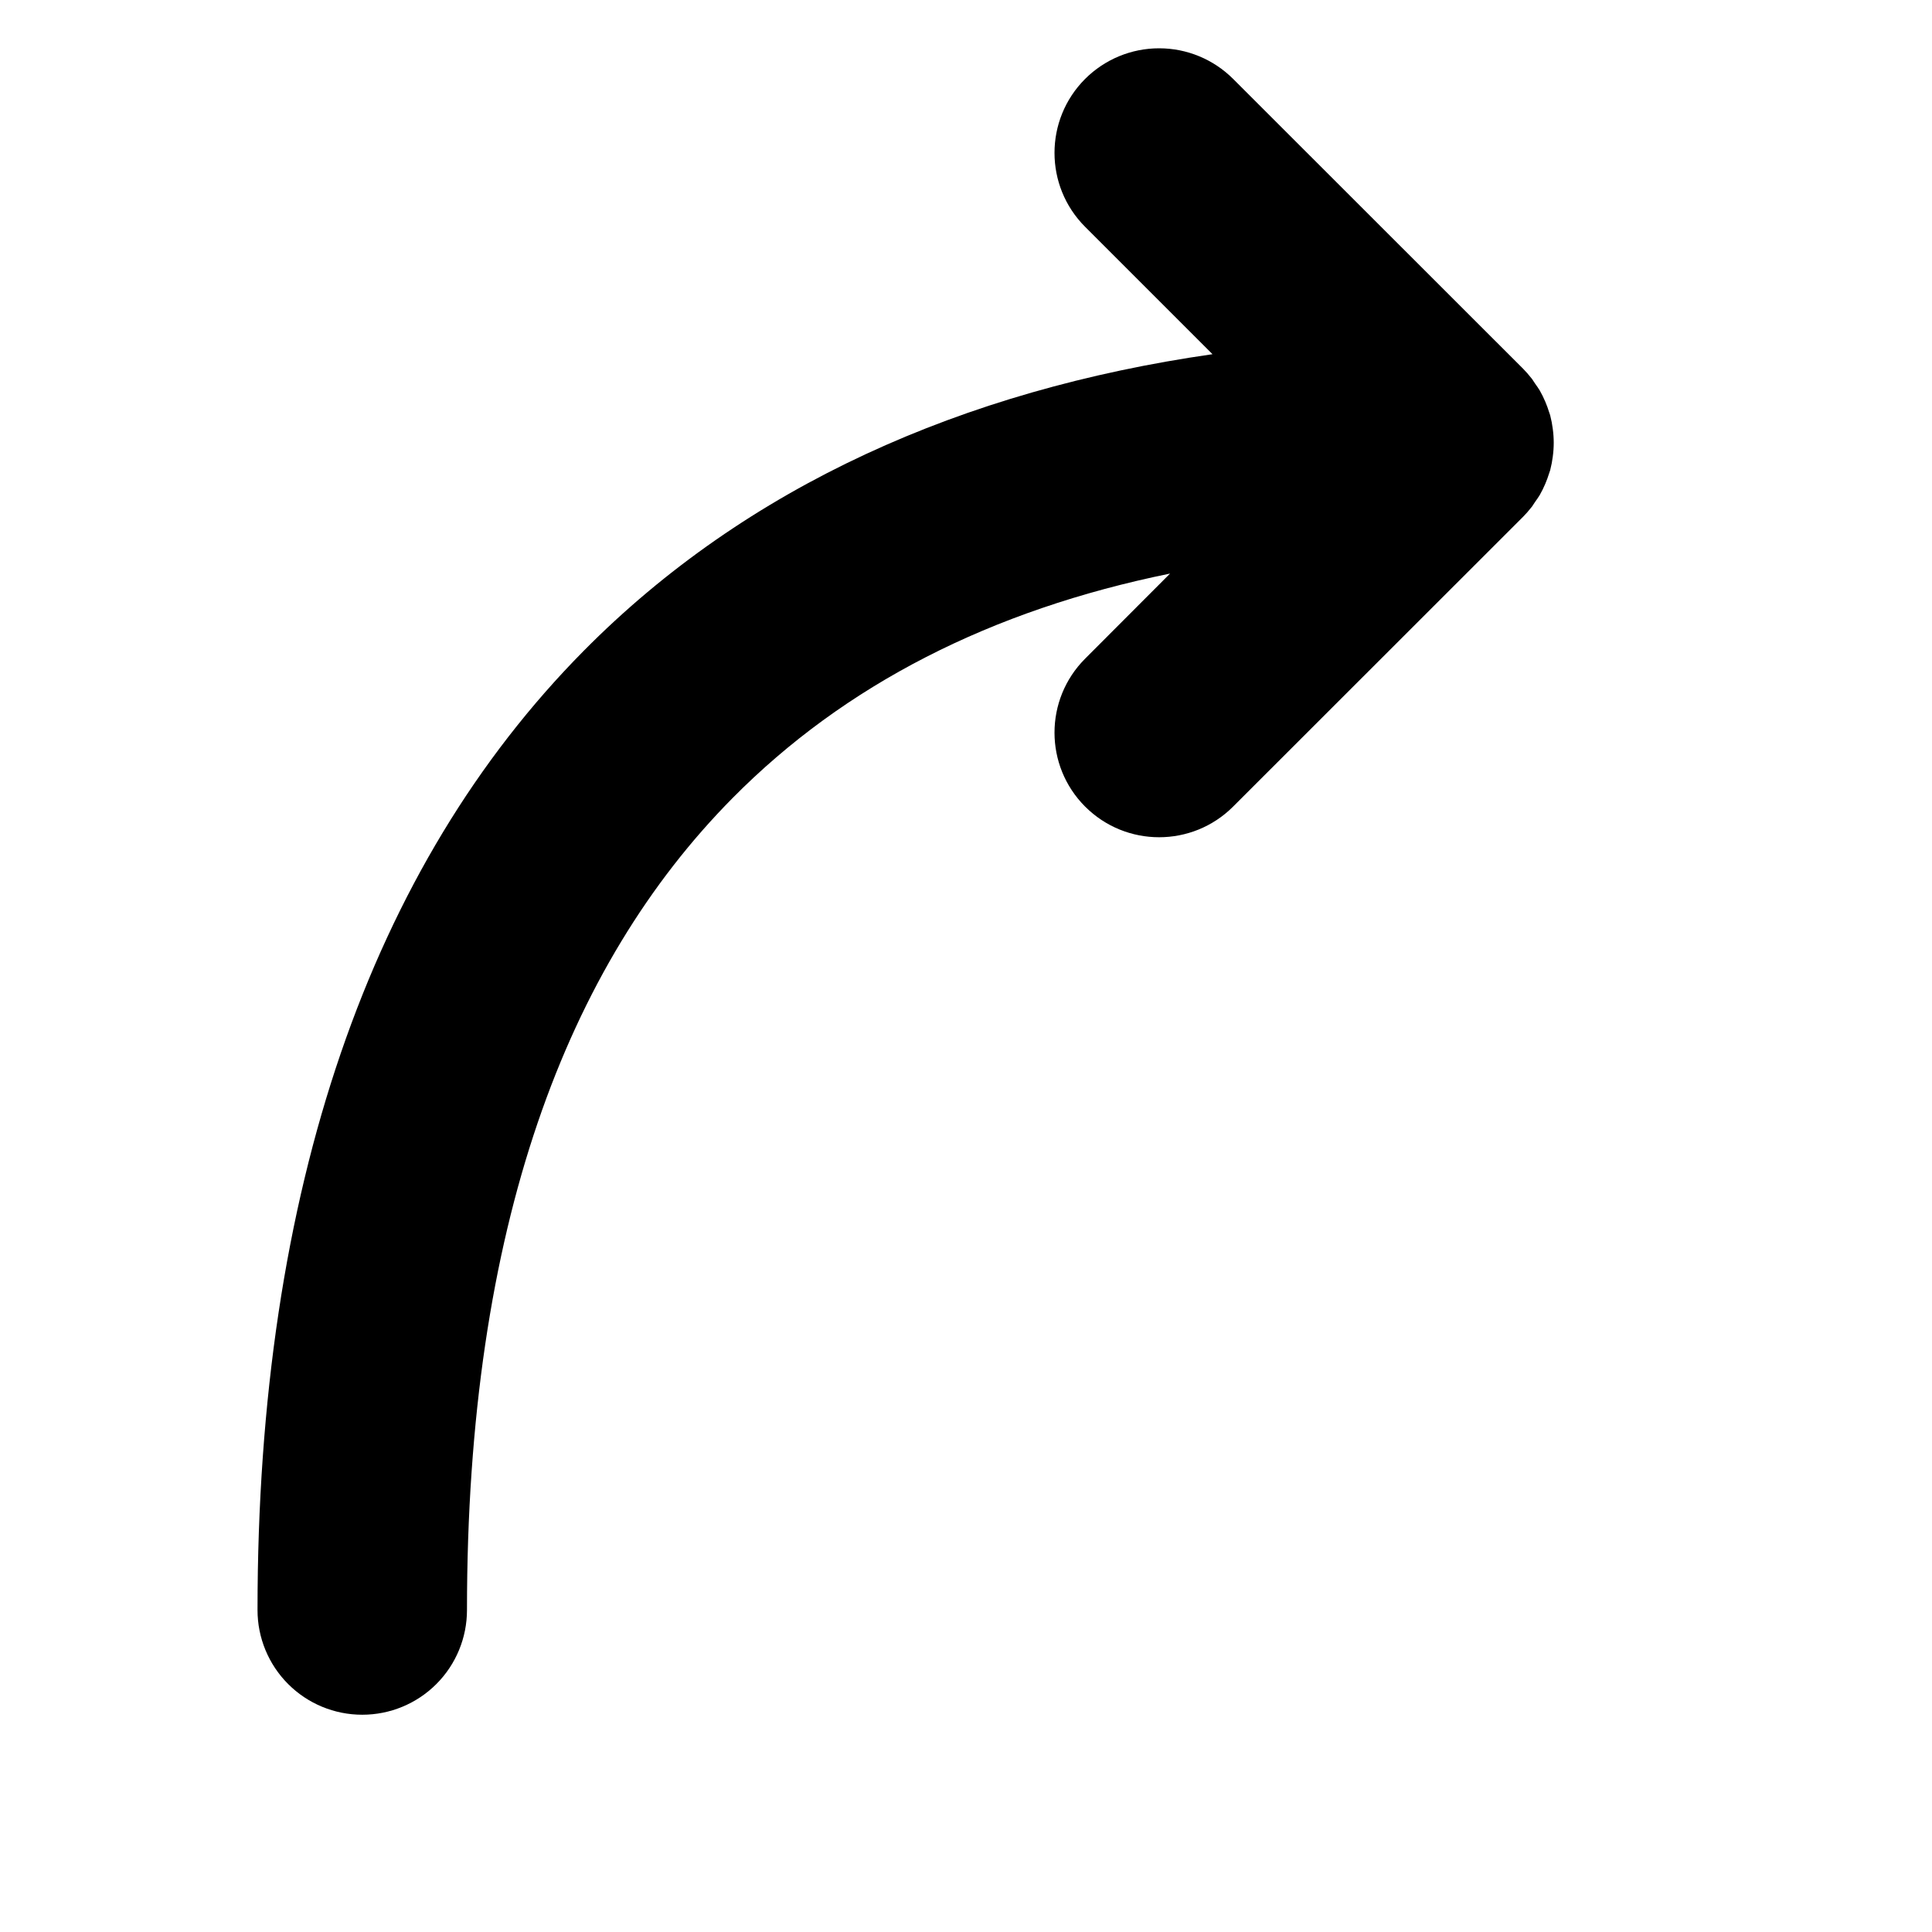
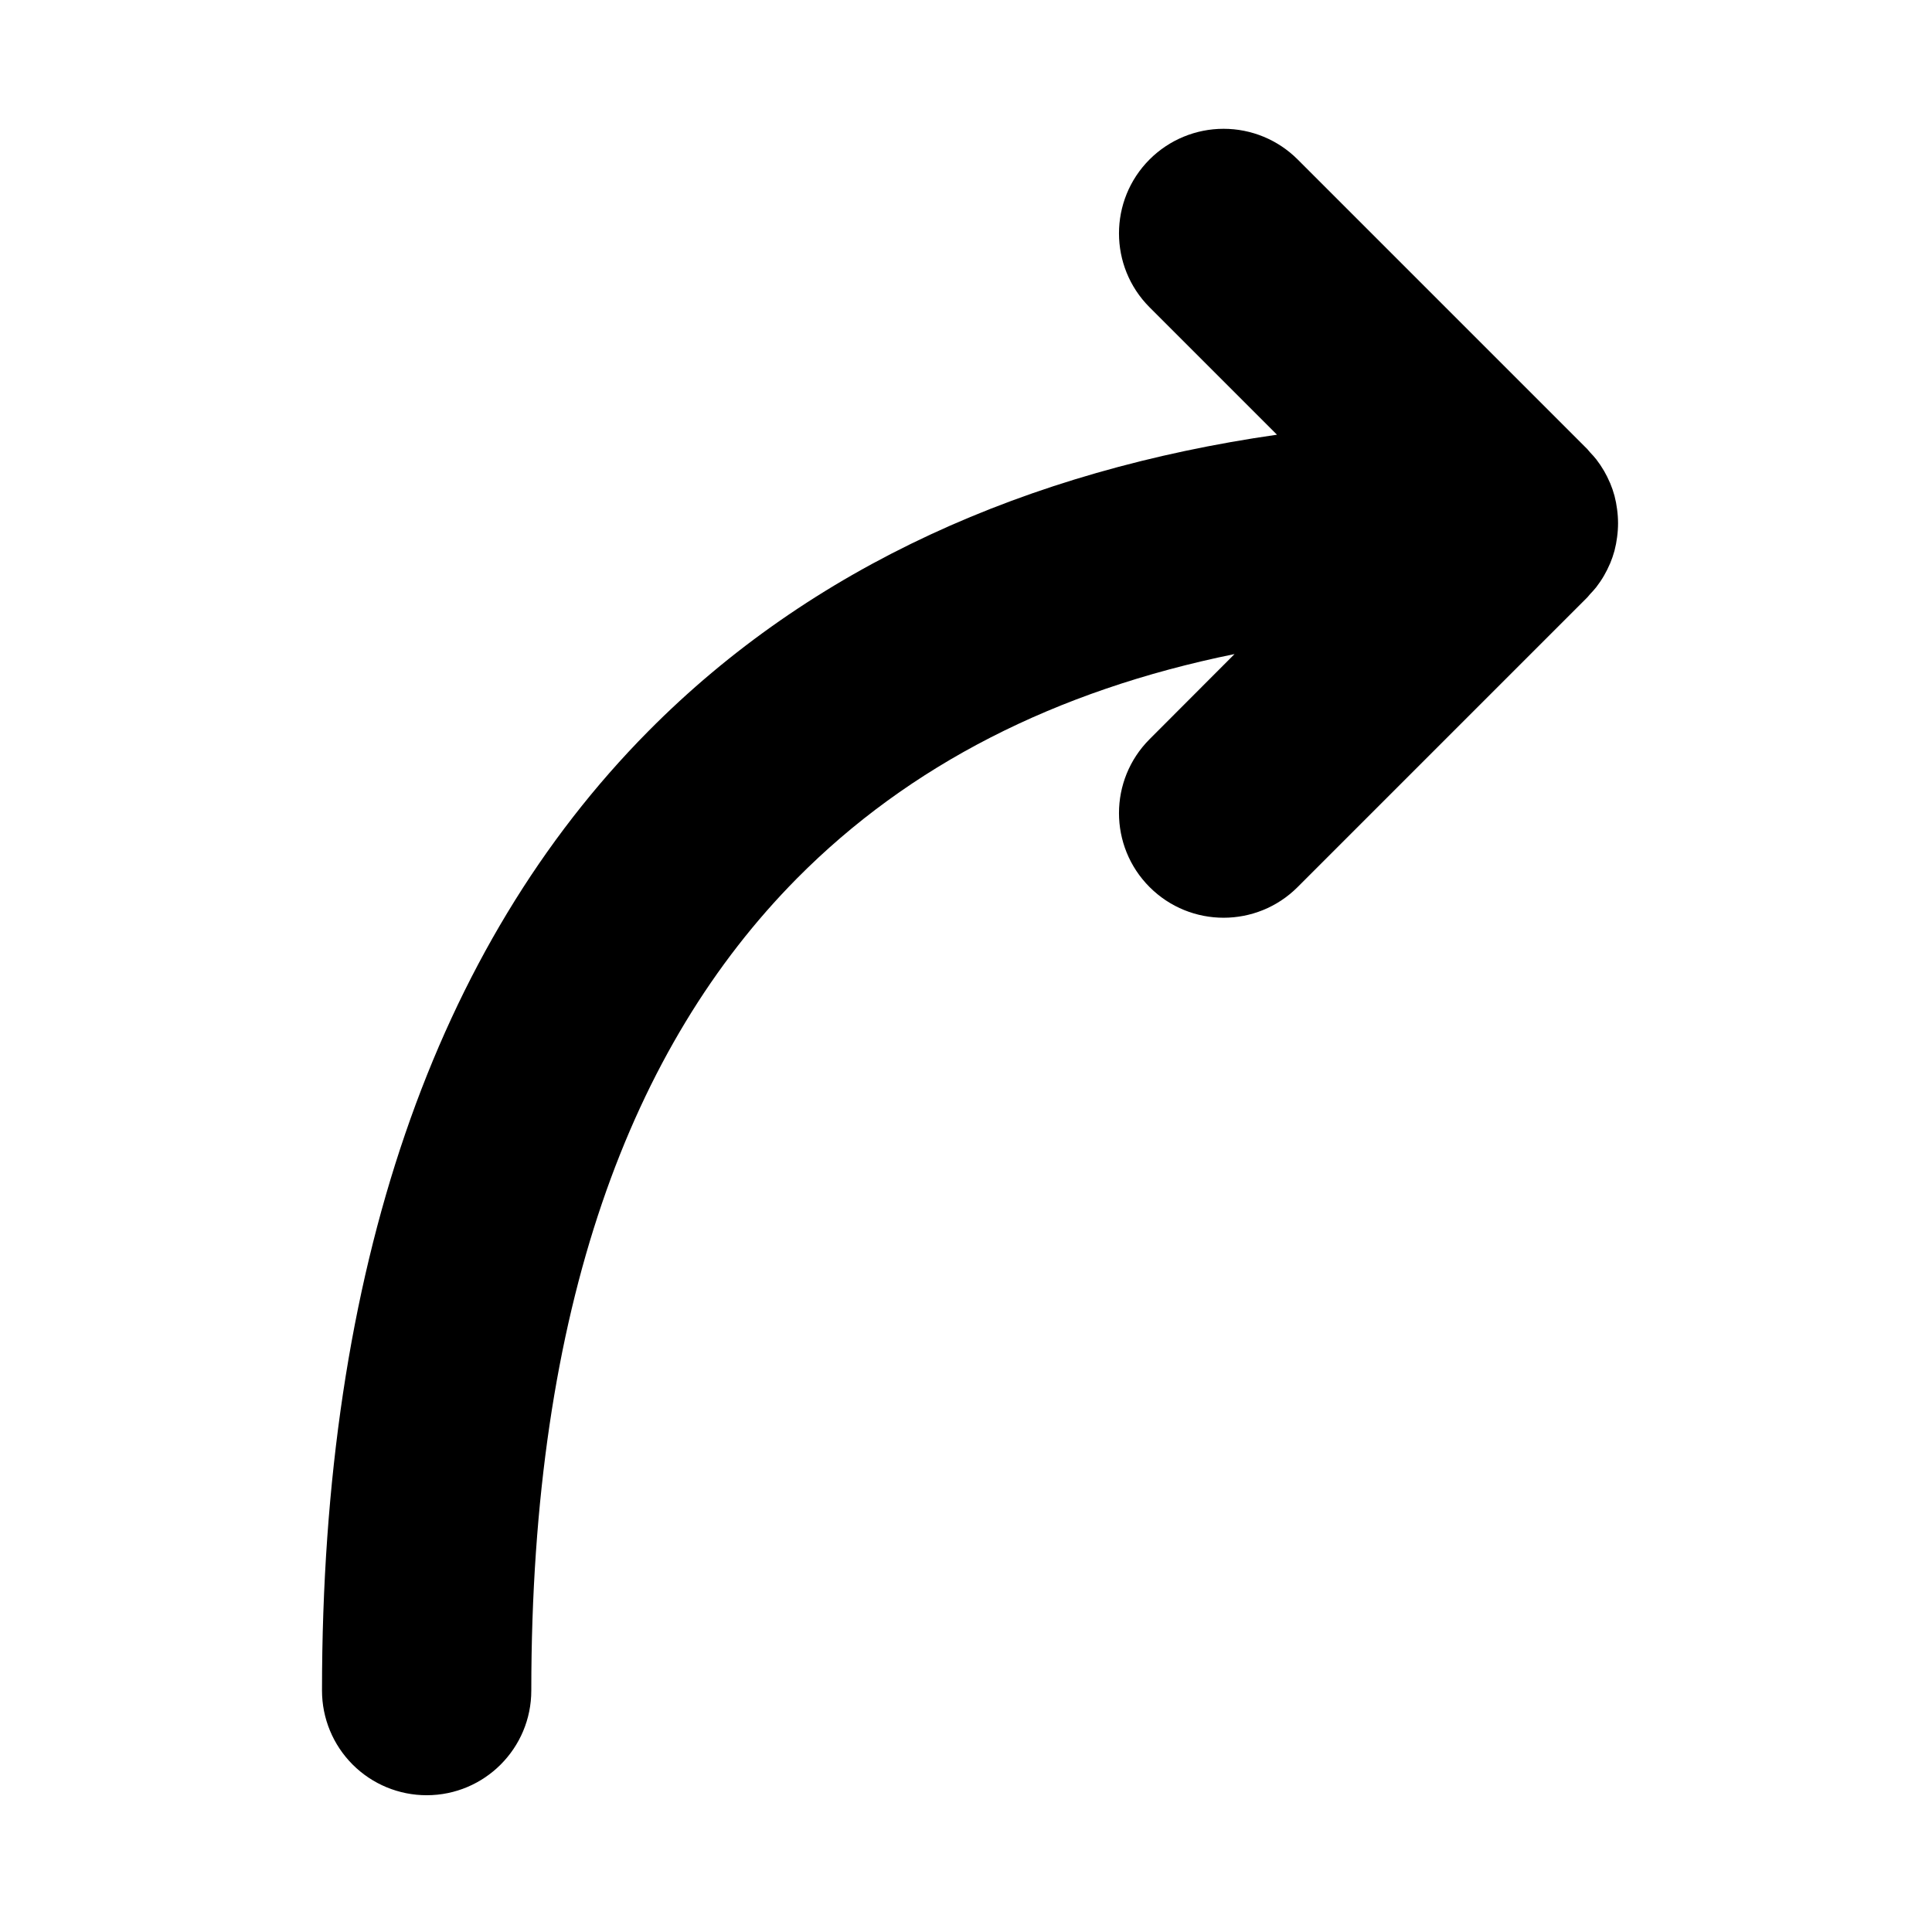
<svg xmlns="http://www.w3.org/2000/svg" version="1.1" id="arrow_curved" width="24" height="24" viewBox="0 0 24 24">
-   <path fill-rule="evenodd" d="M 14.4 0.6 A 1.3 1.3 0 0 0 13.48 0.98 A 1.3 1.3 0 0 0 13.48 2.818 L 15.062 4.4 C 11.964 4.845 9.276 6.038 7.25 8.086 C 4.607 10.757 3.199 14.77 3.199 20 A 1.3 1.3 0 0 0 4.5 21.301 A 1.3 1.3 0 0 0 5.801 20 C 5.801 15.23 7.043 11.993 9.1 9.914 C 10.492 8.507 12.309 7.578 14.535 7.125 L 13.48 8.182 A 1.3 1.3 0 0 0 13.48 10.02 A 1.3 1.3 0 0 0 15.318 10.02 L 18.906 6.434 A 1.3 1.3 0 0 0 18.92 6.42 A 1.3 1.3 0 0 0 19.021 6.305 A 1.3 1.3 0 0 0 19.031 6.293 A 1.3 1.3 0 0 0 19.07 6.234 A 1.3 1.3 0 0 0 19.127 6.15 A 1.3 1.3 0 0 0 19.197 6.008 A 1.3 1.3 0 0 0 19.244 5.879 A 1.3 1.3 0 0 0 19.256 5.844 A 1.3 1.3 0 0 0 19.258 5.836 A 1.3 1.3 0 0 0 19.289 5.674 A 1.3 1.3 0 0 0 19.301 5.5 A 1.3 1.3 0 0 0 19.289 5.326 A 1.3 1.3 0 0 0 19.258 5.164 A 1.3 1.3 0 0 0 19.256 5.156 A 1.3 1.3 0 0 0 19.244 5.121 A 1.3 1.3 0 0 0 19.197 4.992 A 1.3 1.3 0 0 0 19.127 4.85 A 1.3 1.3 0 0 0 19.07 4.766 A 1.3 1.3 0 0 0 19.031 4.707 A 1.3 1.3 0 0 0 19.021 4.695 A 1.3 1.3 0 0 0 18.92 4.58 L 18.906 4.566 L 15.318 0.98 A 1.3 1.3 0 0 0 14.4 0.6 z" />
+   <path fill-rule="evenodd" d="M 15.199 1.6 A 1.3 1.3 0 0 0 14.281 1.98 A 1.3 1.3 0 0 0 14.281 3.818 L 15.863 5.4 C 12.765 5.845 10.077 7.038 8.051 9.086 C 5.407 11.757 4 15.77 4 21 A 1.3 1.3 0 0 0 5.301 22.301 A 1.3 1.3 0 0 0 6.6 21 C 6.6 16.23 7.842 12.993 9.898 10.914 C 11.291 9.507 13.109 8.578 15.336 8.125 L 14.281 9.182 A 1.3 1.3 0 0 0 14.281 11.02 A 1.3 1.3 0 0 0 16.119 11.02 L 19.705 7.434 A 1.3 1.3 0 0 0 19.719 7.42 A 1.3 1.3 0 0 0 19.752 7.381 A 1.3 1.3 0 0 0 19.83 7.293 A 1.3 1.3 0 0 0 19.926 7.15 A 1.3 1.3 0 0 0 19.998 7.006 A 1.3 1.3 0 0 0 20.002 6.998 A 1.3 1.3 0 0 0 20.055 6.844 A 1.3 1.3 0 0 0 20.057 6.836 A 1.3 1.3 0 0 0 20.088 6.674 A 1.3 1.3 0 0 0 20.1 6.5 A 1.3 1.3 0 0 0 20.088 6.326 A 1.3 1.3 0 0 0 20.057 6.164 A 1.3 1.3 0 0 0 20.055 6.156 A 1.3 1.3 0 0 0 20.002 6.002 A 1.3 1.3 0 0 0 19.998 5.994 A 1.3 1.3 0 0 0 19.926 5.85 A 1.3 1.3 0 0 0 19.83 5.707 A 1.3 1.3 0 0 0 19.752 5.619 A 1.3 1.3 0 0 0 19.719 5.58 L 19.705 5.566 L 16.119 1.98 A 1.3 1.3 0 0 0 15.199 1.6 z" />
</svg>
